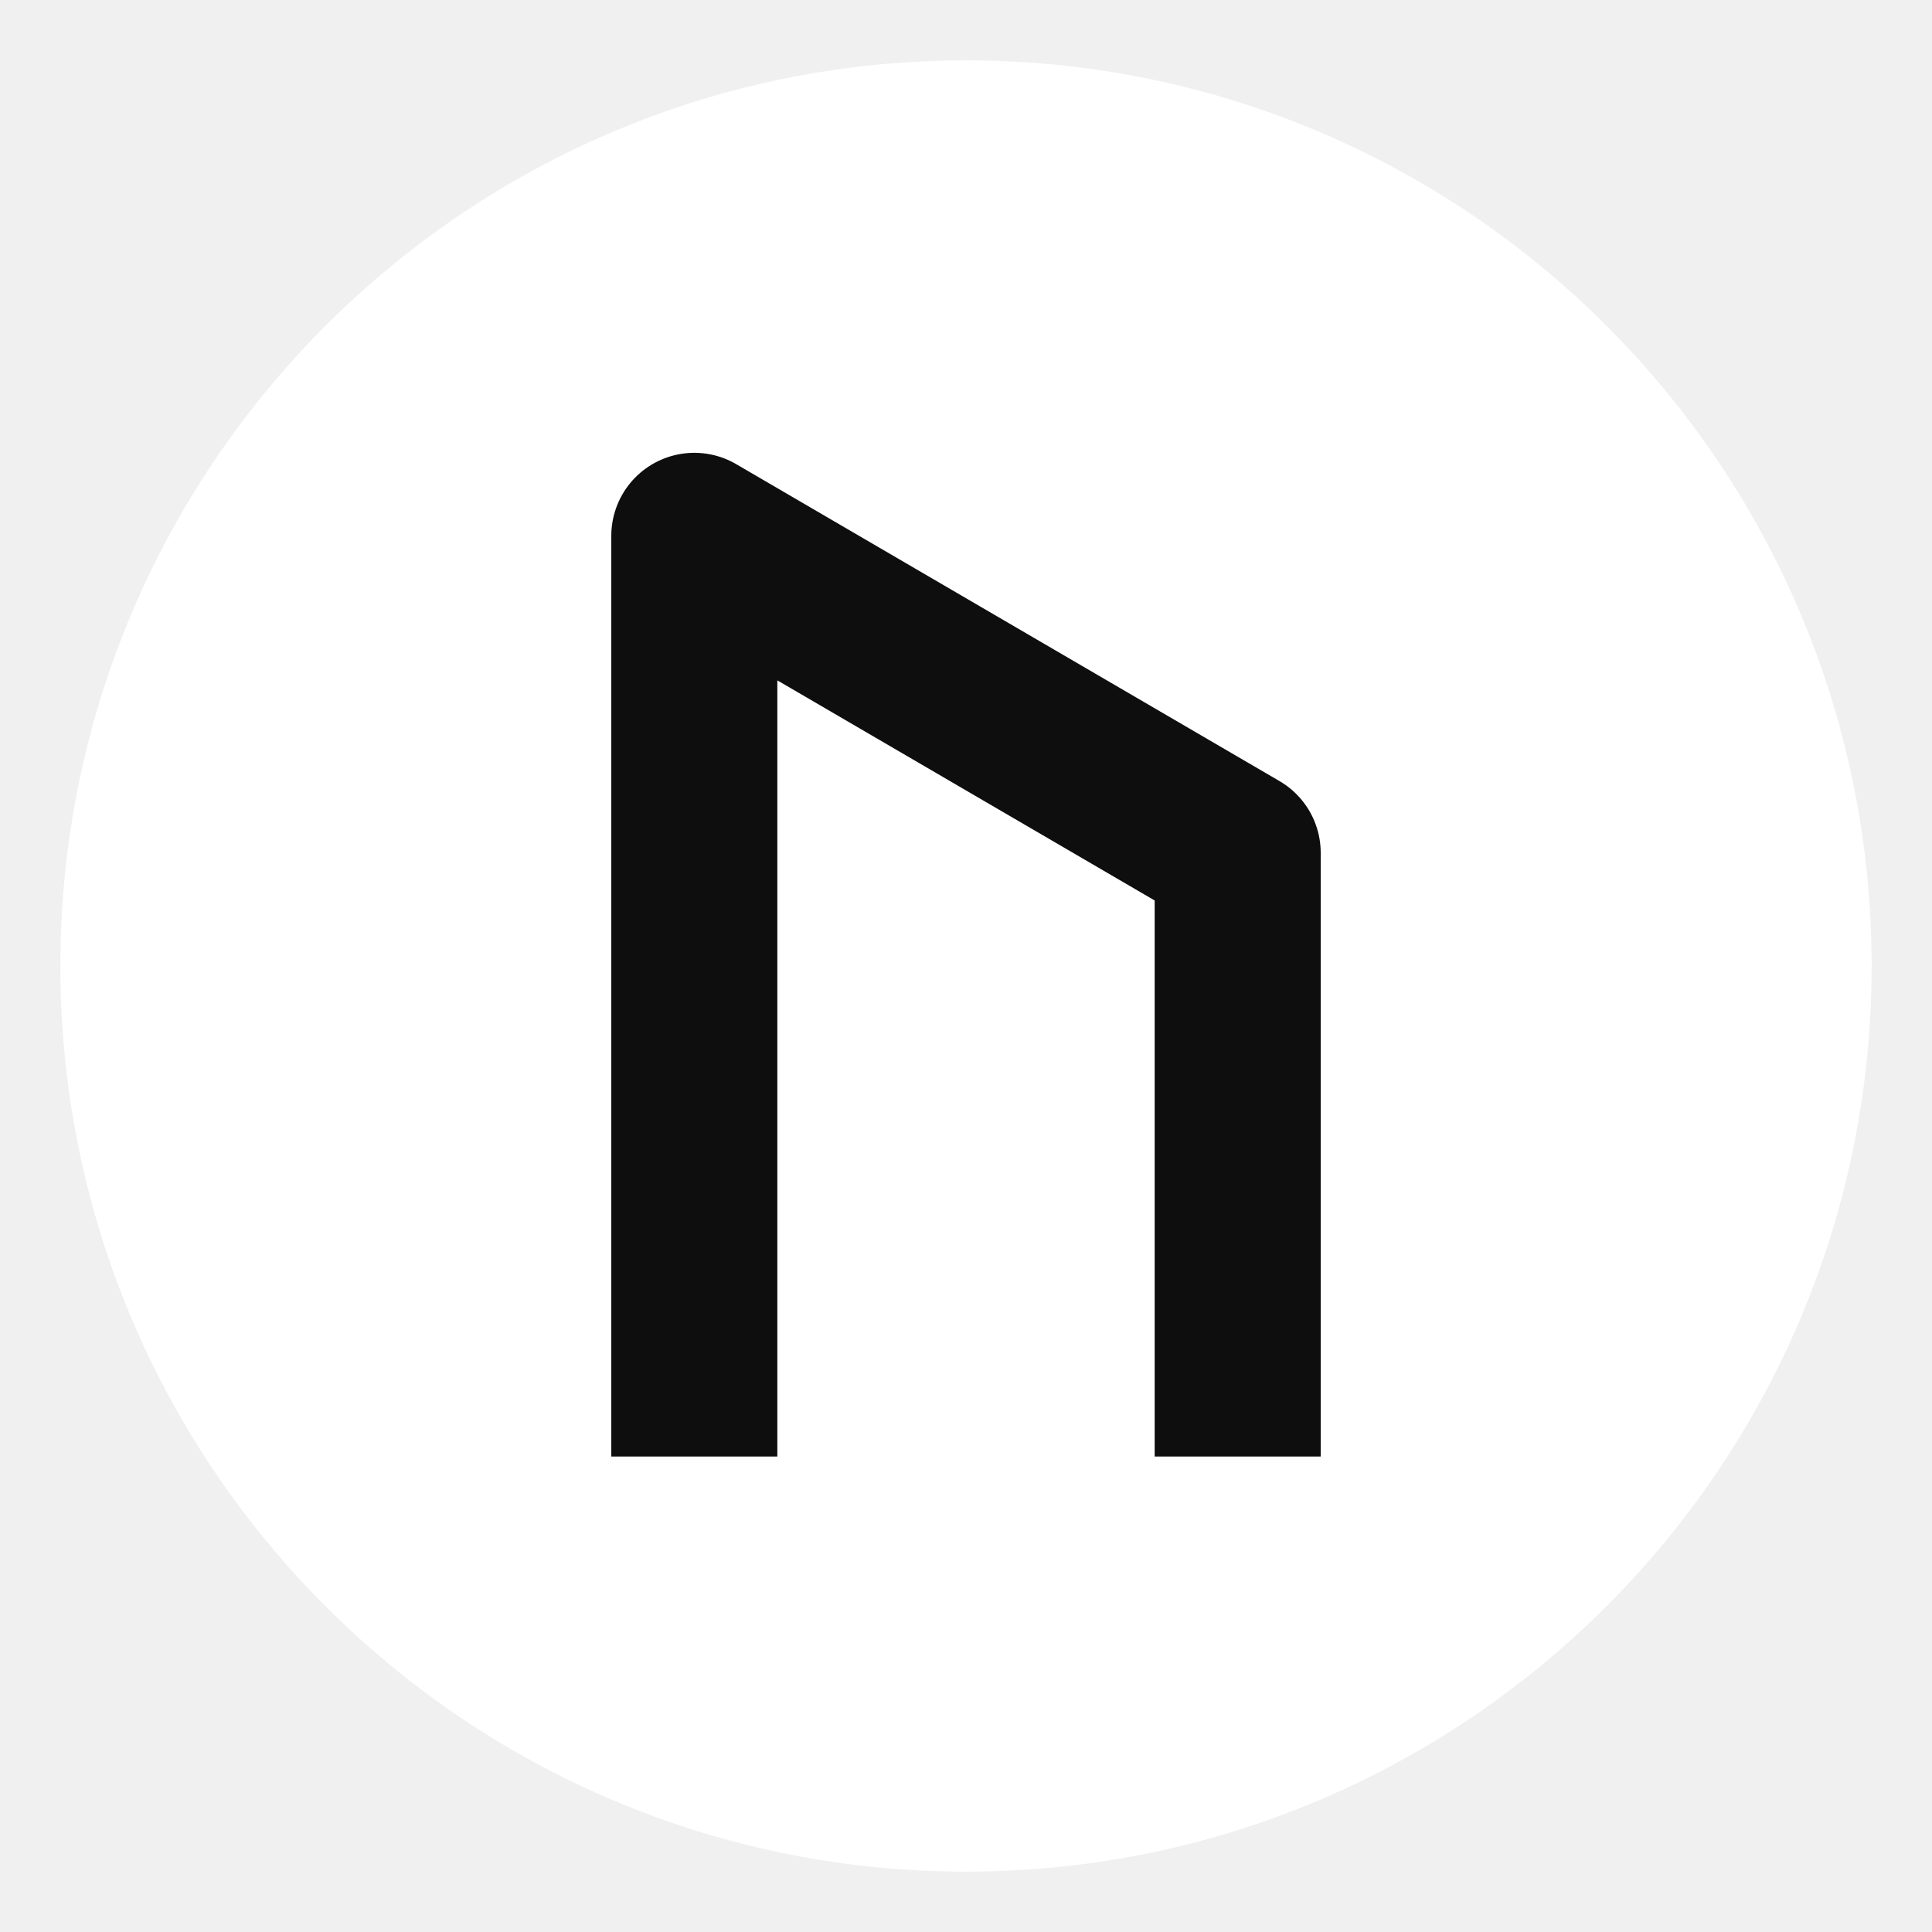
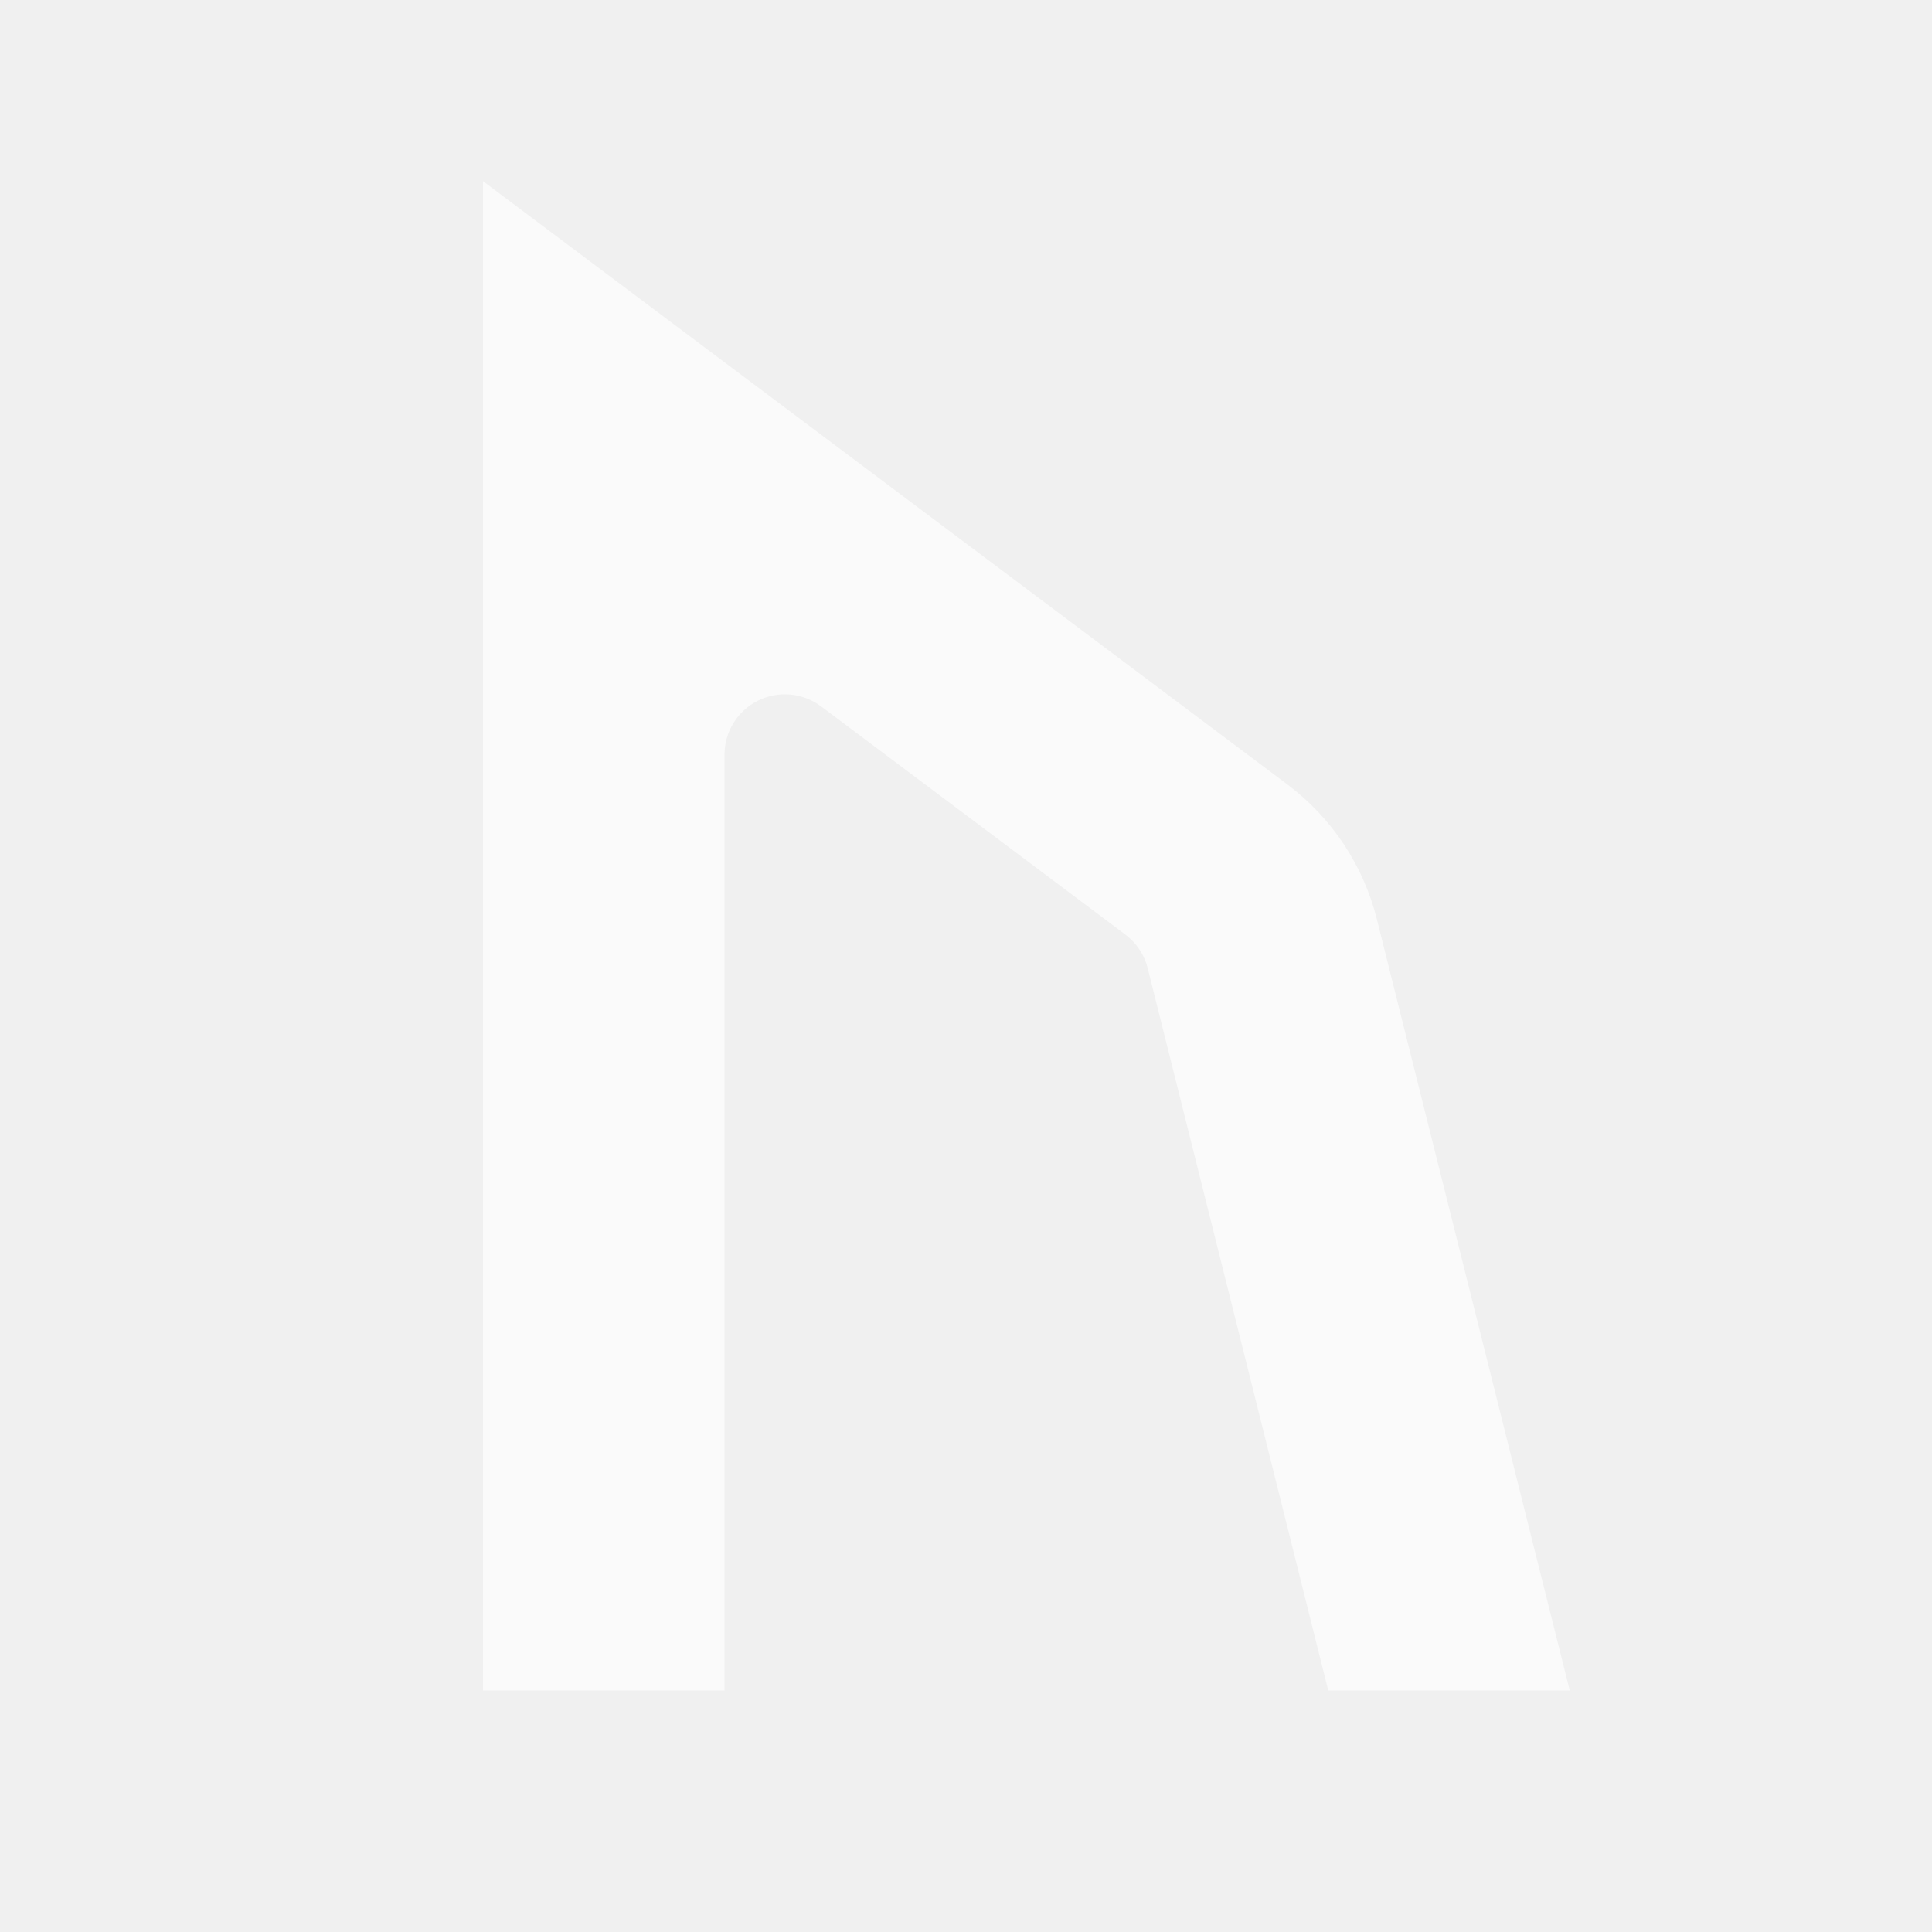
<svg xmlns="http://www.w3.org/2000/svg" viewBox="0 0 128 128" width="128" height="128">
-   <circle class="d" cx="64" cy="64" r="60" fill="#ffffff" />
-   <path class="r" d="M46 96.5V35.5L82 56.5V96.5" fill="none" stroke-width="11" stroke-linejoin="round" stroke="#0e0e0f" />
+   <path fill="#fafafa" d="M32 12L85.3 51.98A16 16 0 0 1 91.22 60.9L104 112L88 112L76.04 64.15A4 4 0 0 0 74.56 61.92L54.4 46.8A4 4 0 0 0 48 50L48 112L32 112Z" />
</svg>
